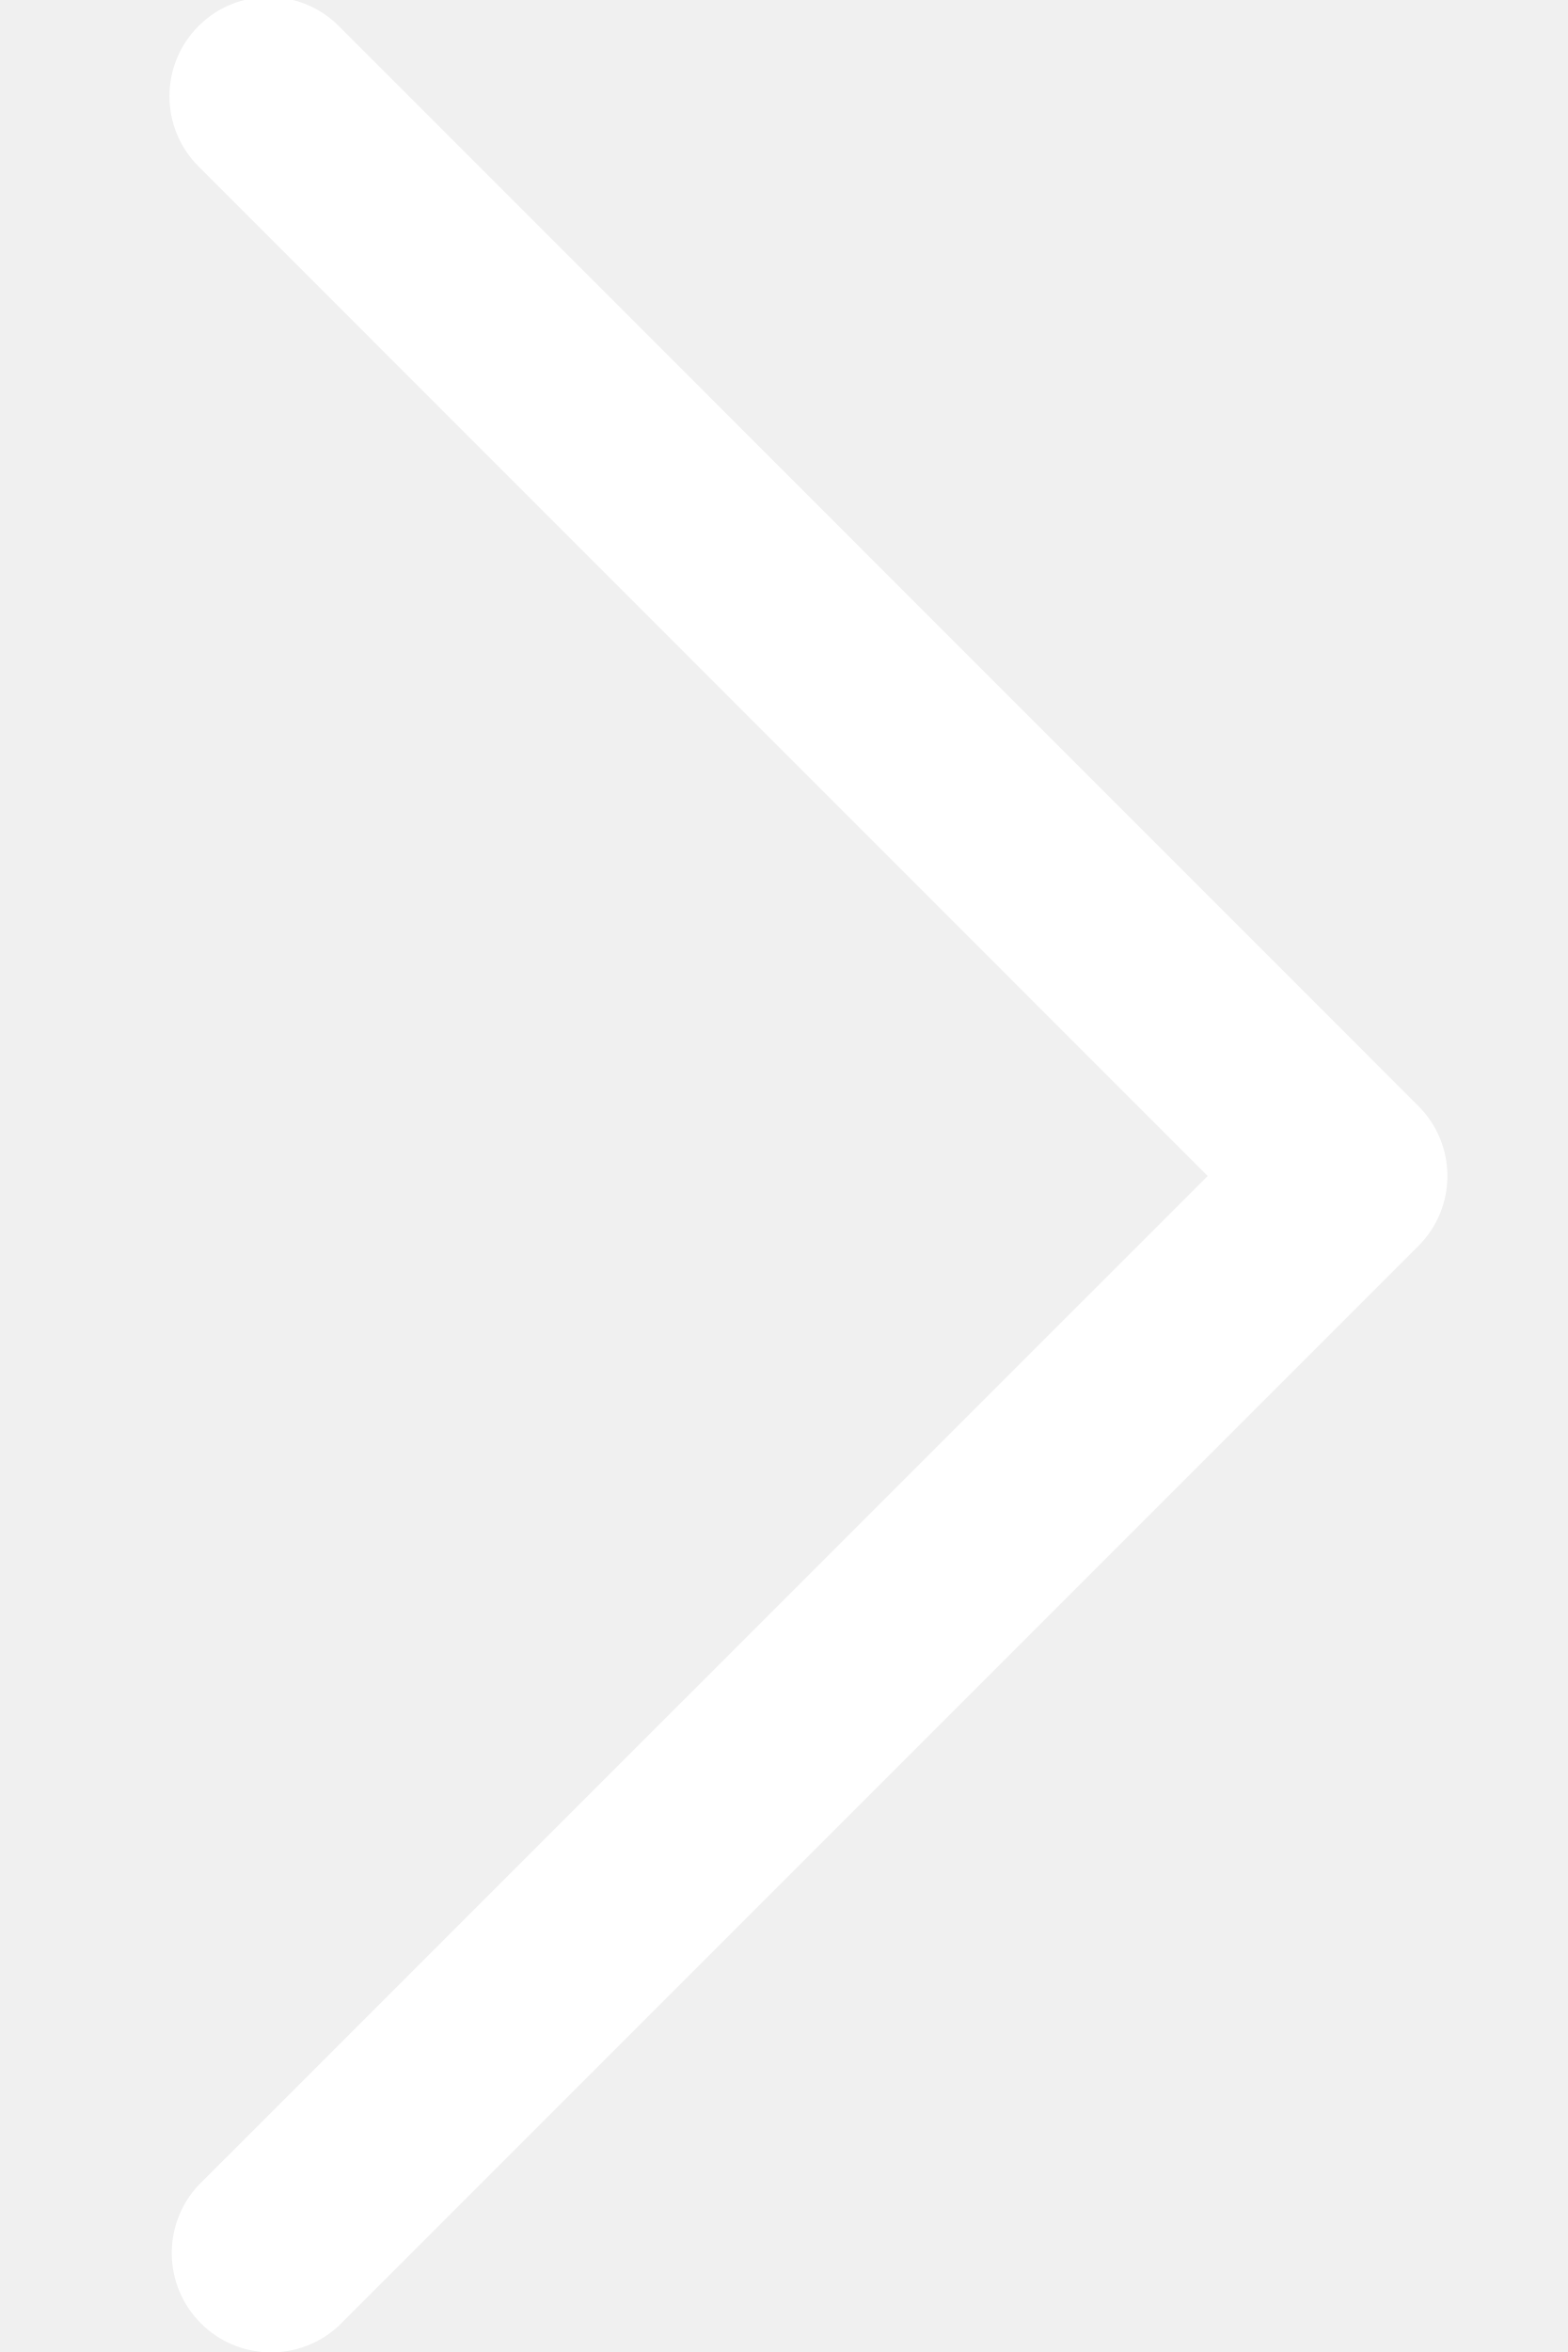
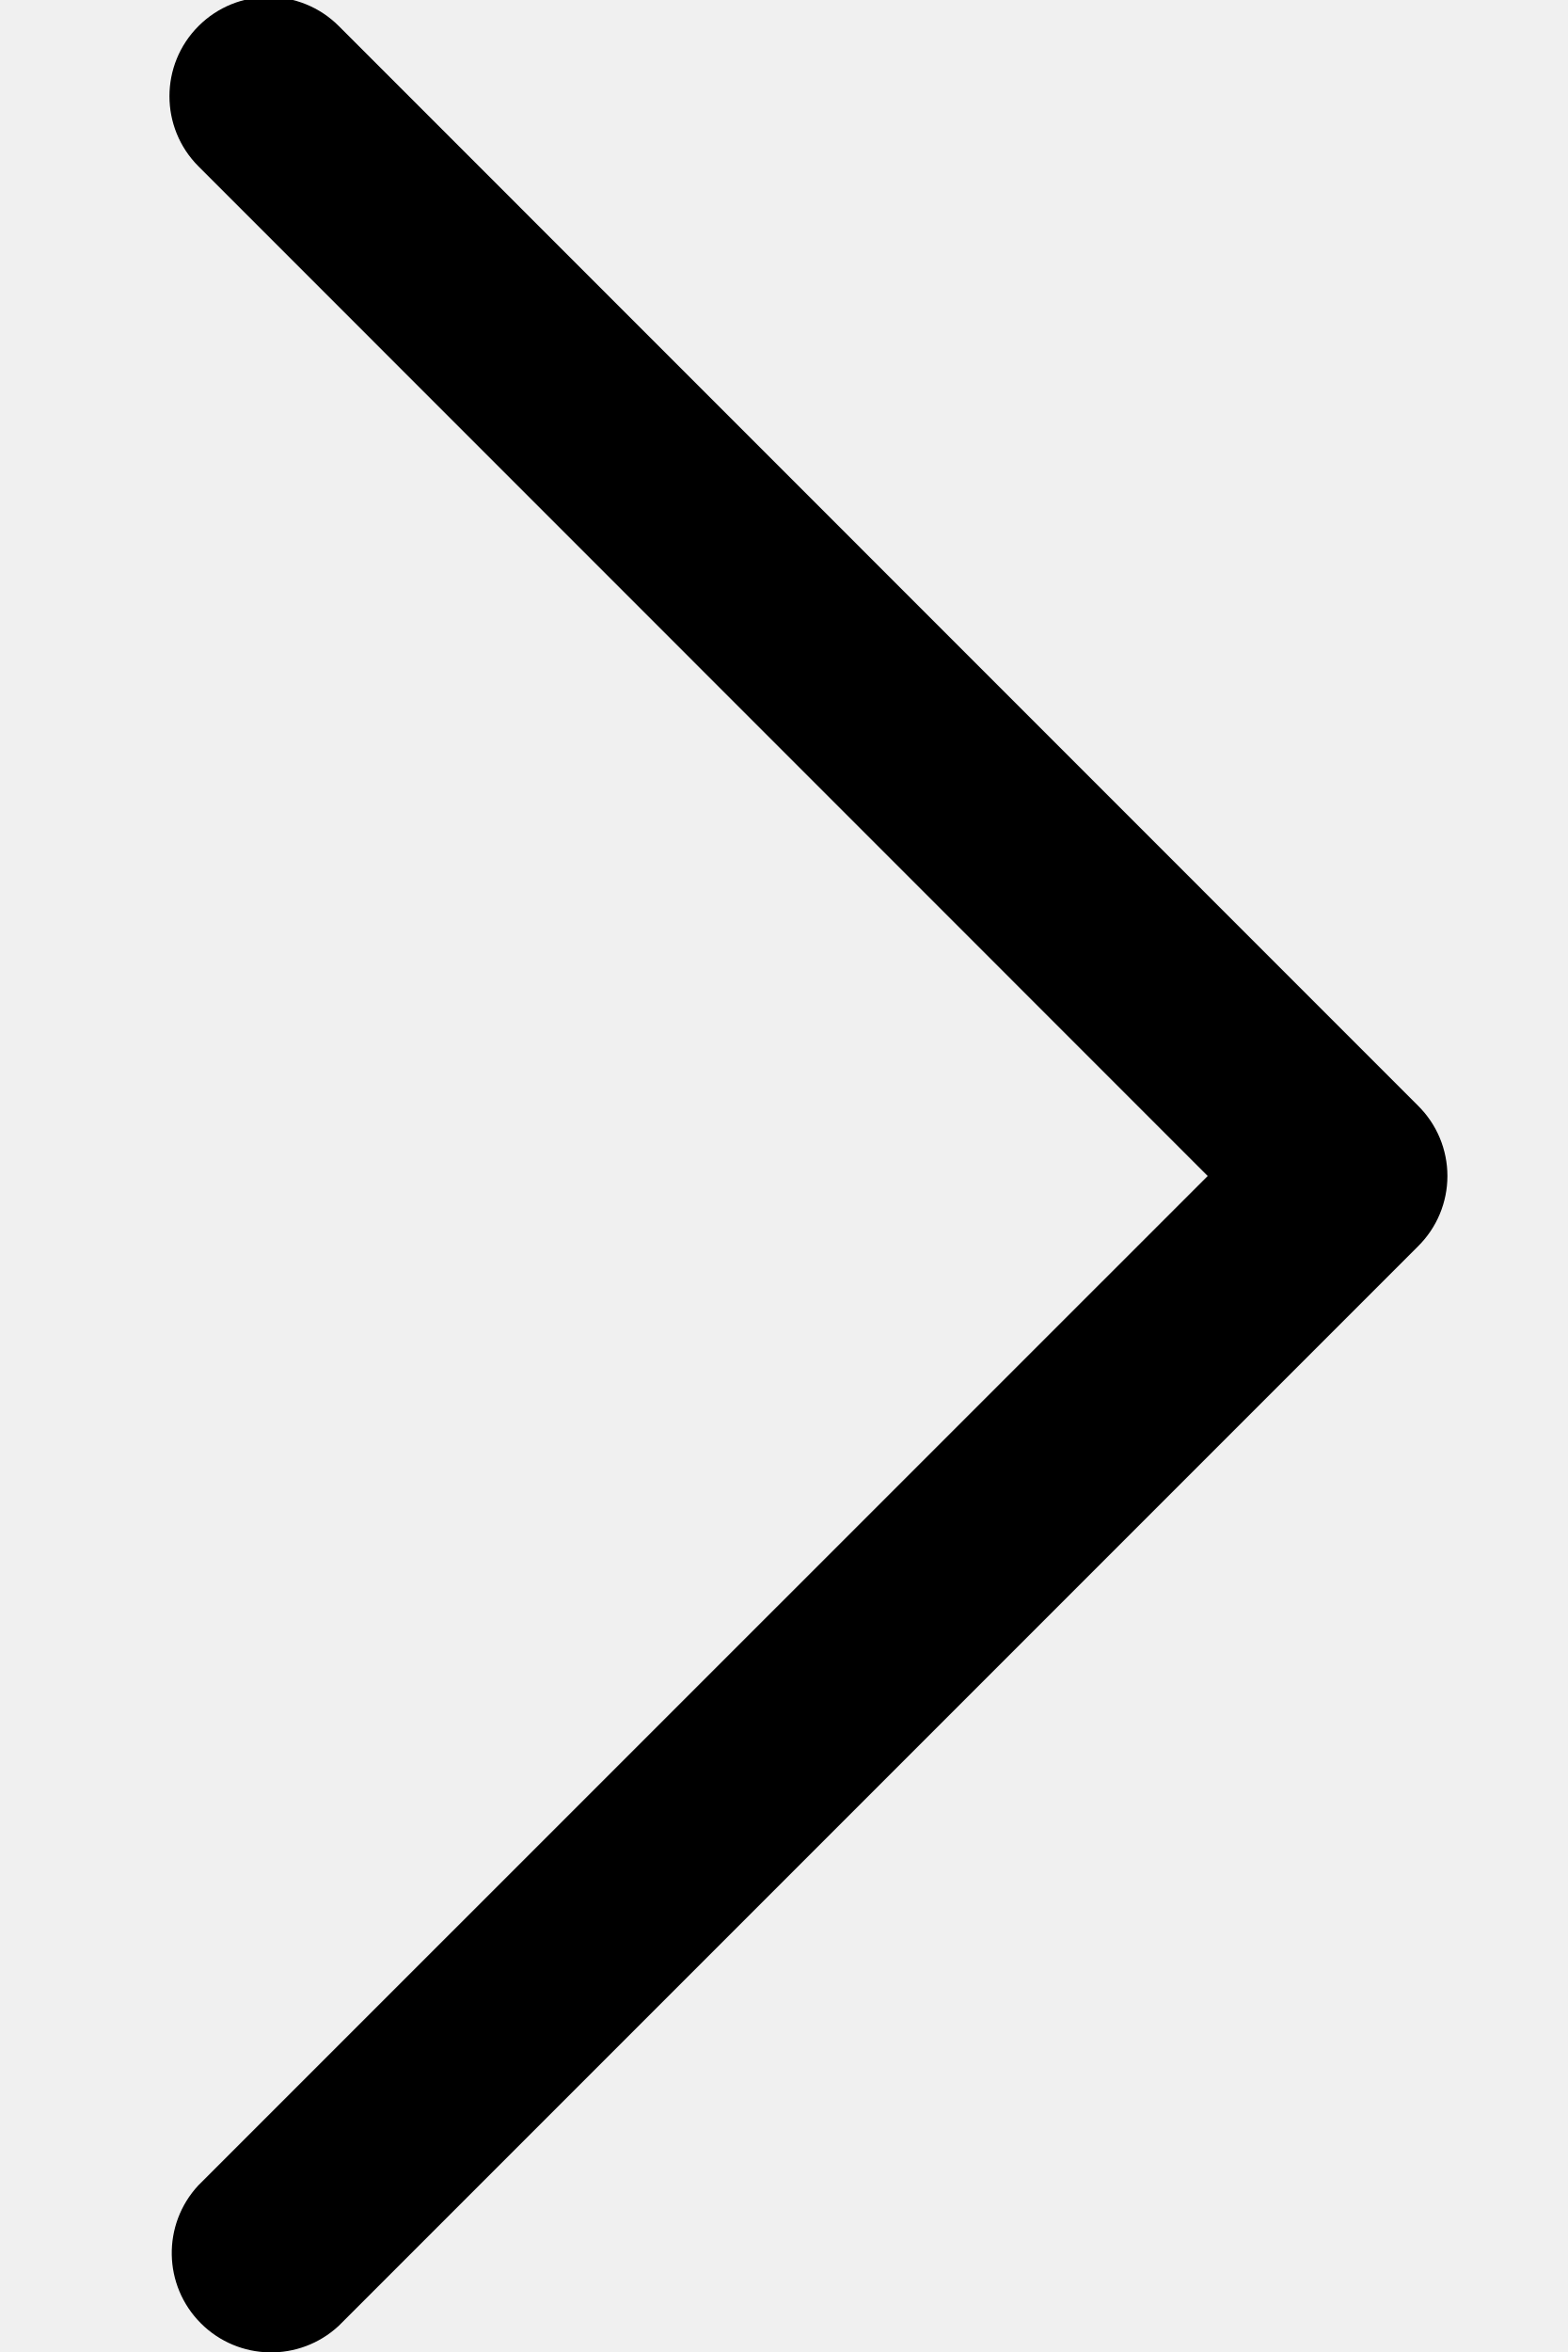
<svg xmlns="http://www.w3.org/2000/svg" width="8" height="12" viewBox="0 0 8 12">
-   <path fill="#FFF" d="M7.237 5.642L1.729.133a.506.506 0 1 0-.716.716L6.163 6l-5.151 5.15a.507.507 0 0 0 .716.717l5.509-5.509a.504.504 0 0 0 0-.716z" />
+   <path d="M7.237 5.642L1.729.133a.506.506 0 1 0-.716.716L6.163 6l-5.151 5.15a.507.507 0 0 0 .716.717l5.509-5.509a.504.504 0 0 0 0-.716z" />
</svg>
